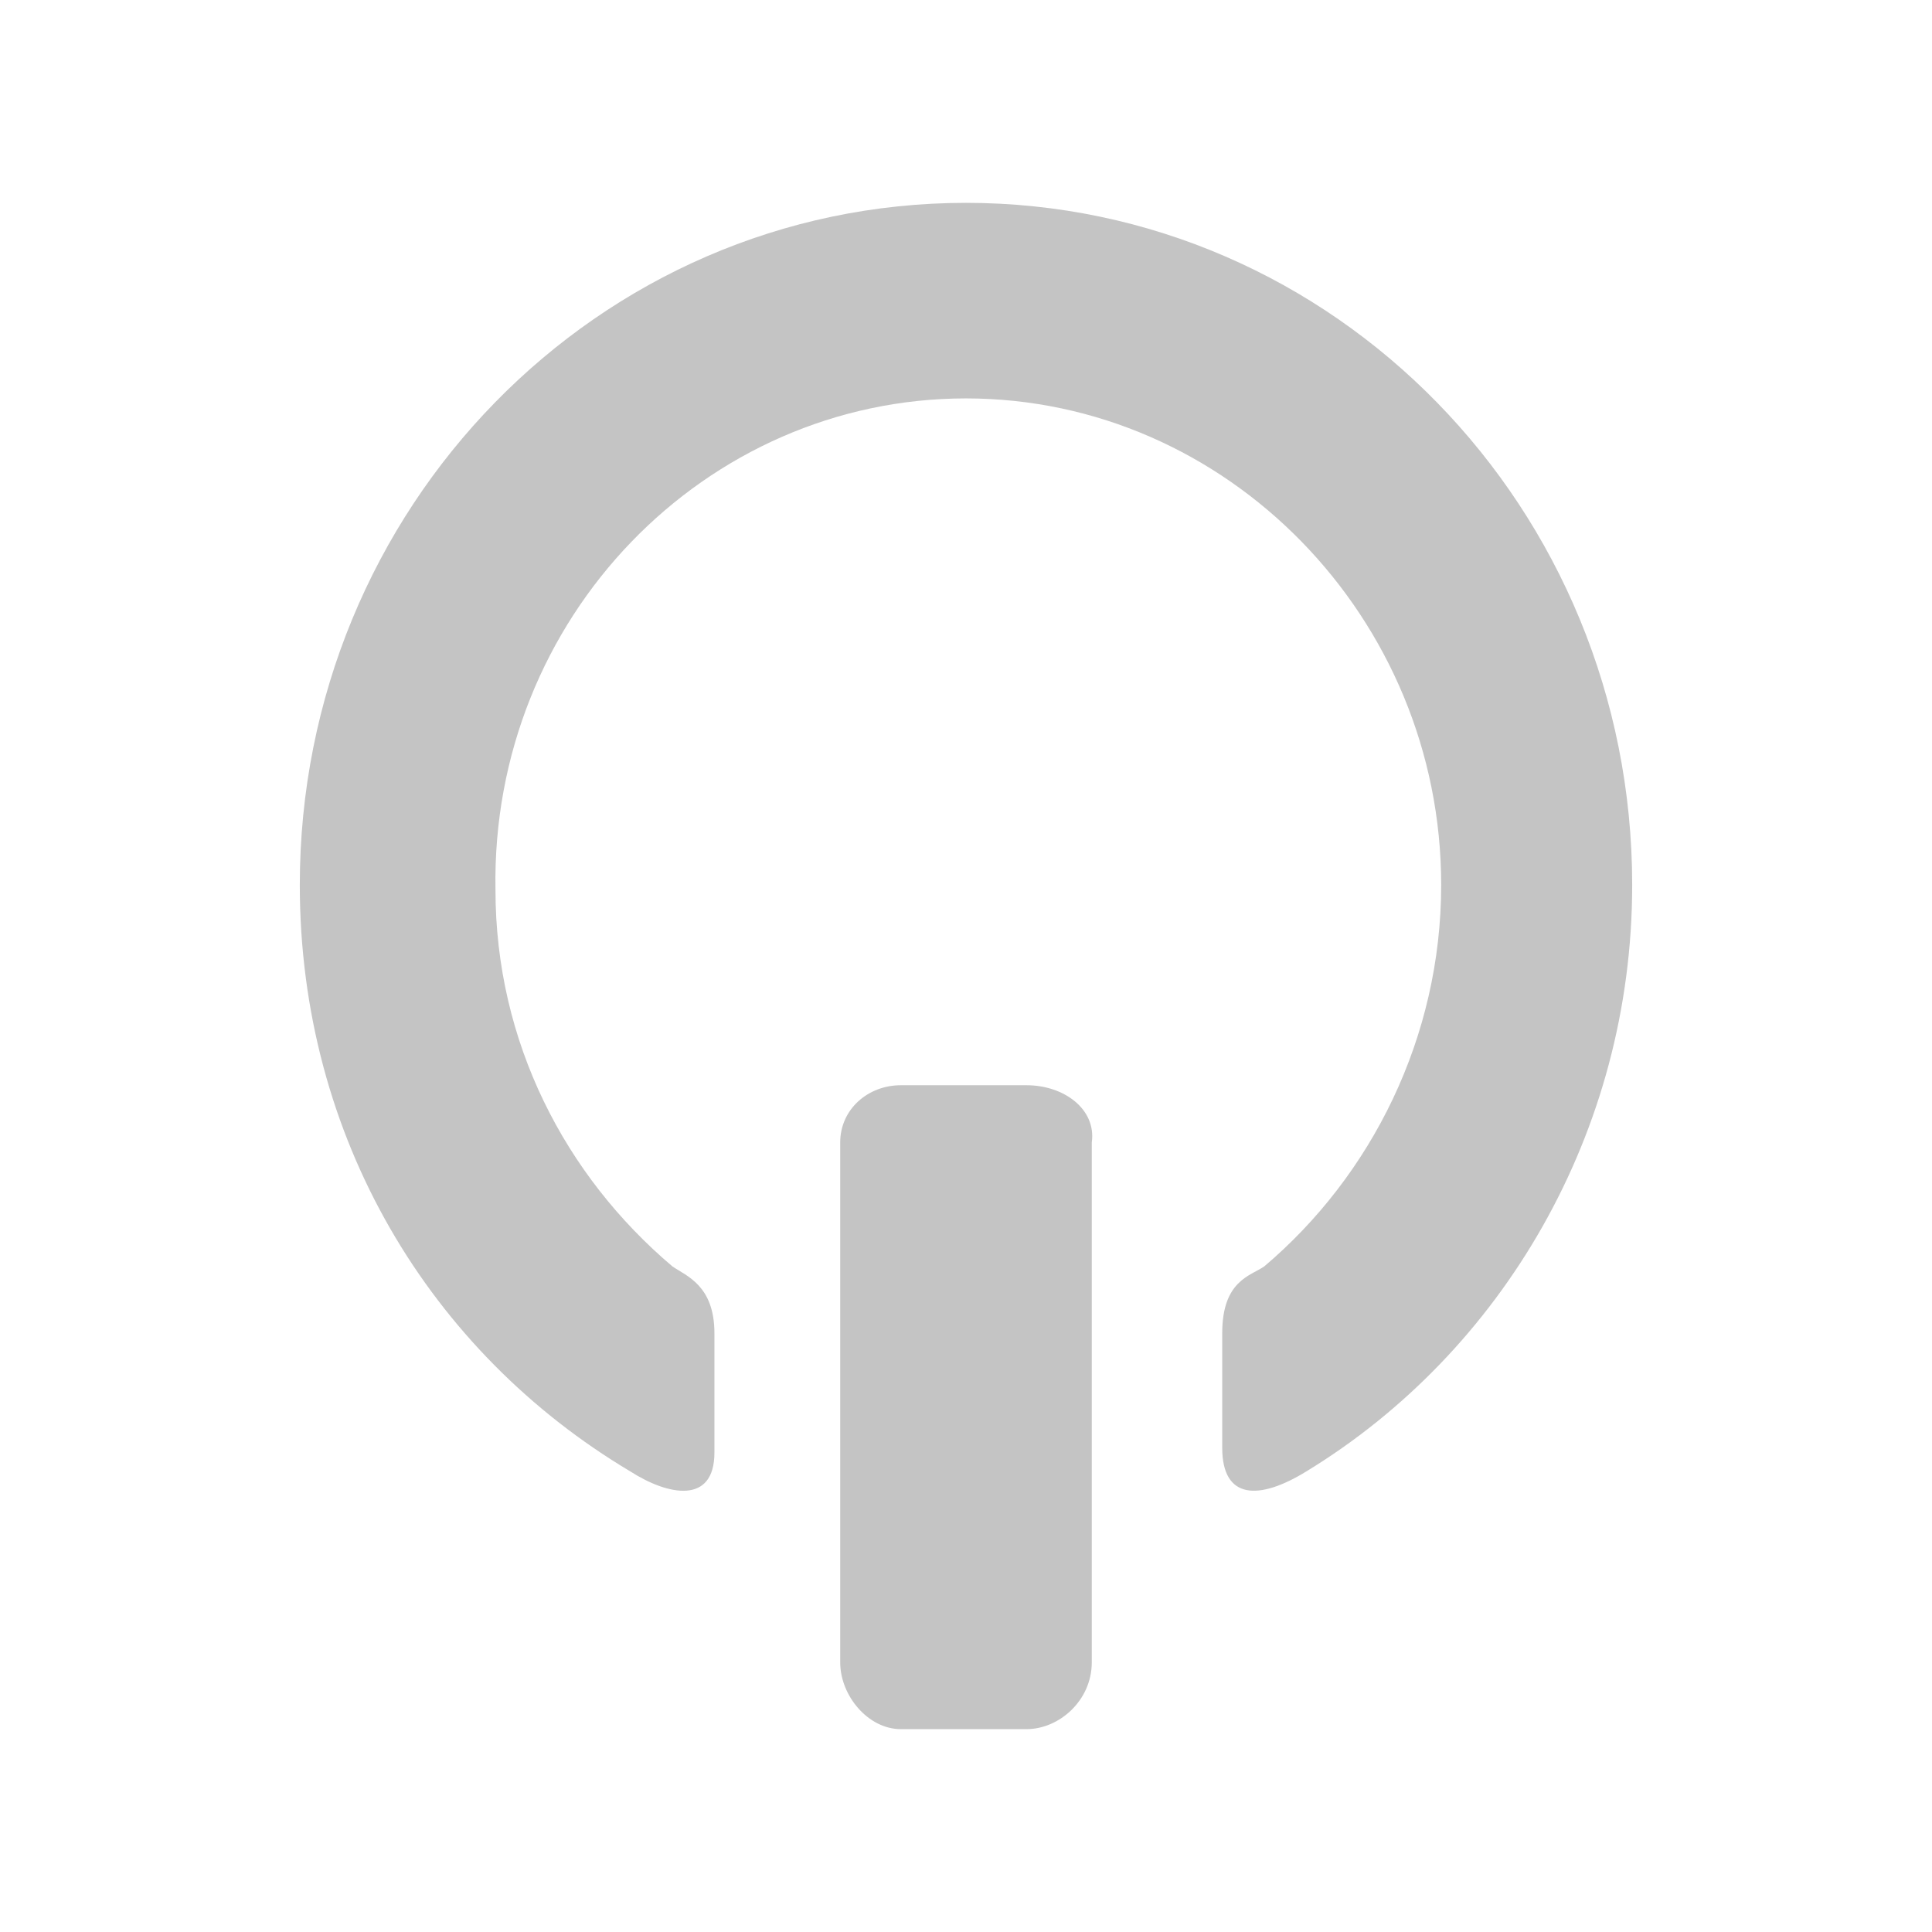
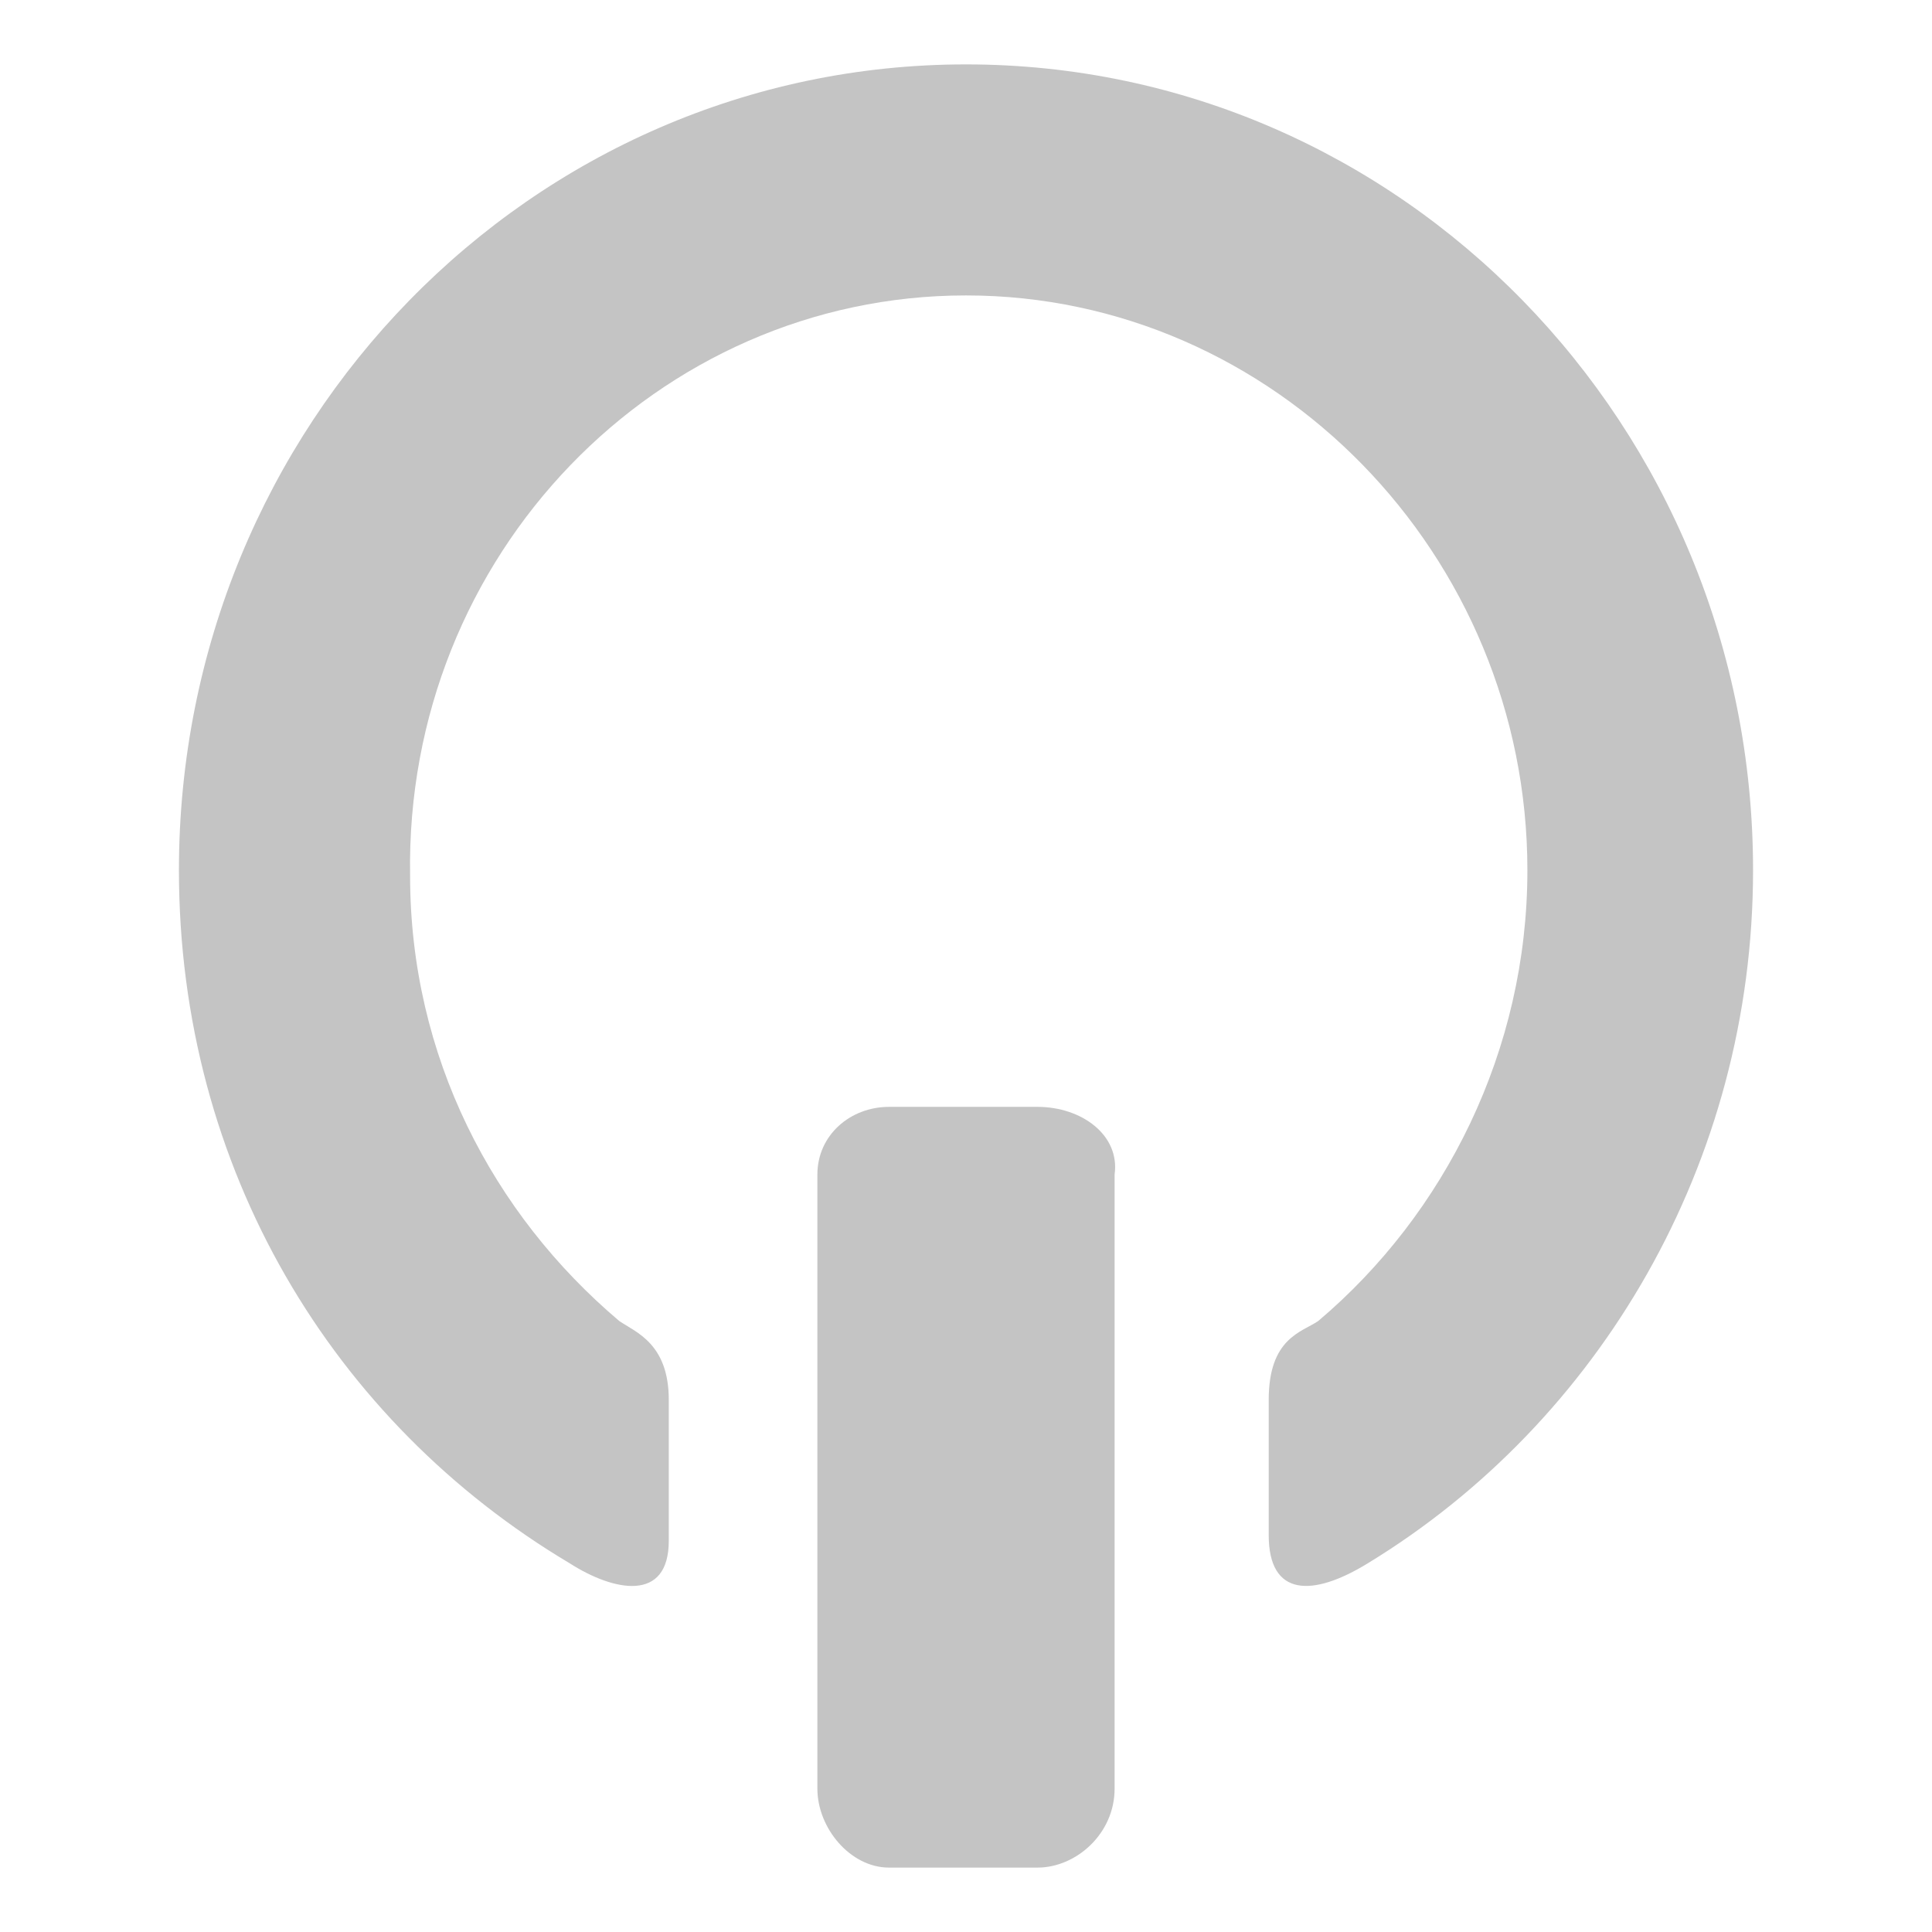
- <svg xmlns="http://www.w3.org/2000/svg" id="svg8" version="1.1" viewBox="0 0 25 25" height="25" width="25">
+ <svg xmlns="http://www.w3.org/2000/svg" id="svg8" version="1.1" viewBox="0 0 30 30" height="30" width="30">
  <defs id="defs2" />
-   <g id="layer1" transform="scale(10)">
+   <g id="layer1" transform="matrix(14.17722,0,0,14.17722,-2.721515,-2.721513)">
    <g transform="matrix(0.1276286,0,0,0.1276297,63.00622,-51.18676)" id="g2941-17-3">
      <g style="fill:#c4c4c4;fill-opacity:1" id="g1370-2-0" transform="matrix(0.4723332,0,0,0.4835767,-491.4319,403.1135)">
        <g style="fill:#c4c4c4;fill-opacity:1" id="Off-4-0">
          <path id="path978-3-9" d="M 16,0 C 8.1,0 1.7,6.4 1.7,14.3 c 0,5.3 2.8,9.8 7.1,12.3 0.8,0.5 1.8,0.7 1.8,-0.4 V 23.7 C 10.6,22.7 10,22.5 9.7,22.3 7.4,20.4 5.9,17.6 5.9,14.4 5.8,8.7 10.4,4.1 16,4.1 c 5.6,0 10.2,4.6 10.2,10.2 0,3.2 -1.5,6.1 -3.8,8 -0.3,0.2 -0.9,0.3 -0.9,1.4 v 2.4 c 0,1.1 0.8,1.1 1.8,0.5 4.2,-2.5 7,-7.1 7,-12.3 C 30.3,6.4 23.9,0 16,0 Z" style="fill:#c4c4c4;fill-opacity:1" />
          <path id="path1356-9-2" d="m 17.3,18.5 h -2.7 c -0.7,0 -1.3,0.5 -1.3,1.2 v 10.9 c 0,0.7 0.6,1.4 1.3,1.4 h 2.7 c 0.7,0 1.4,-0.6 1.4,-1.4 V 19.7 C 18.8,19 18.1,18.5 17.3,18.5 Z" style="fill:#c4c4c4;fill-opacity:1" />
        </g>
        <g style="fill:#c4c4c4;fill-opacity:1" id="Ebene_1_1_-2-1-8" />
      </g>
    </g>
  </g>
</svg>
